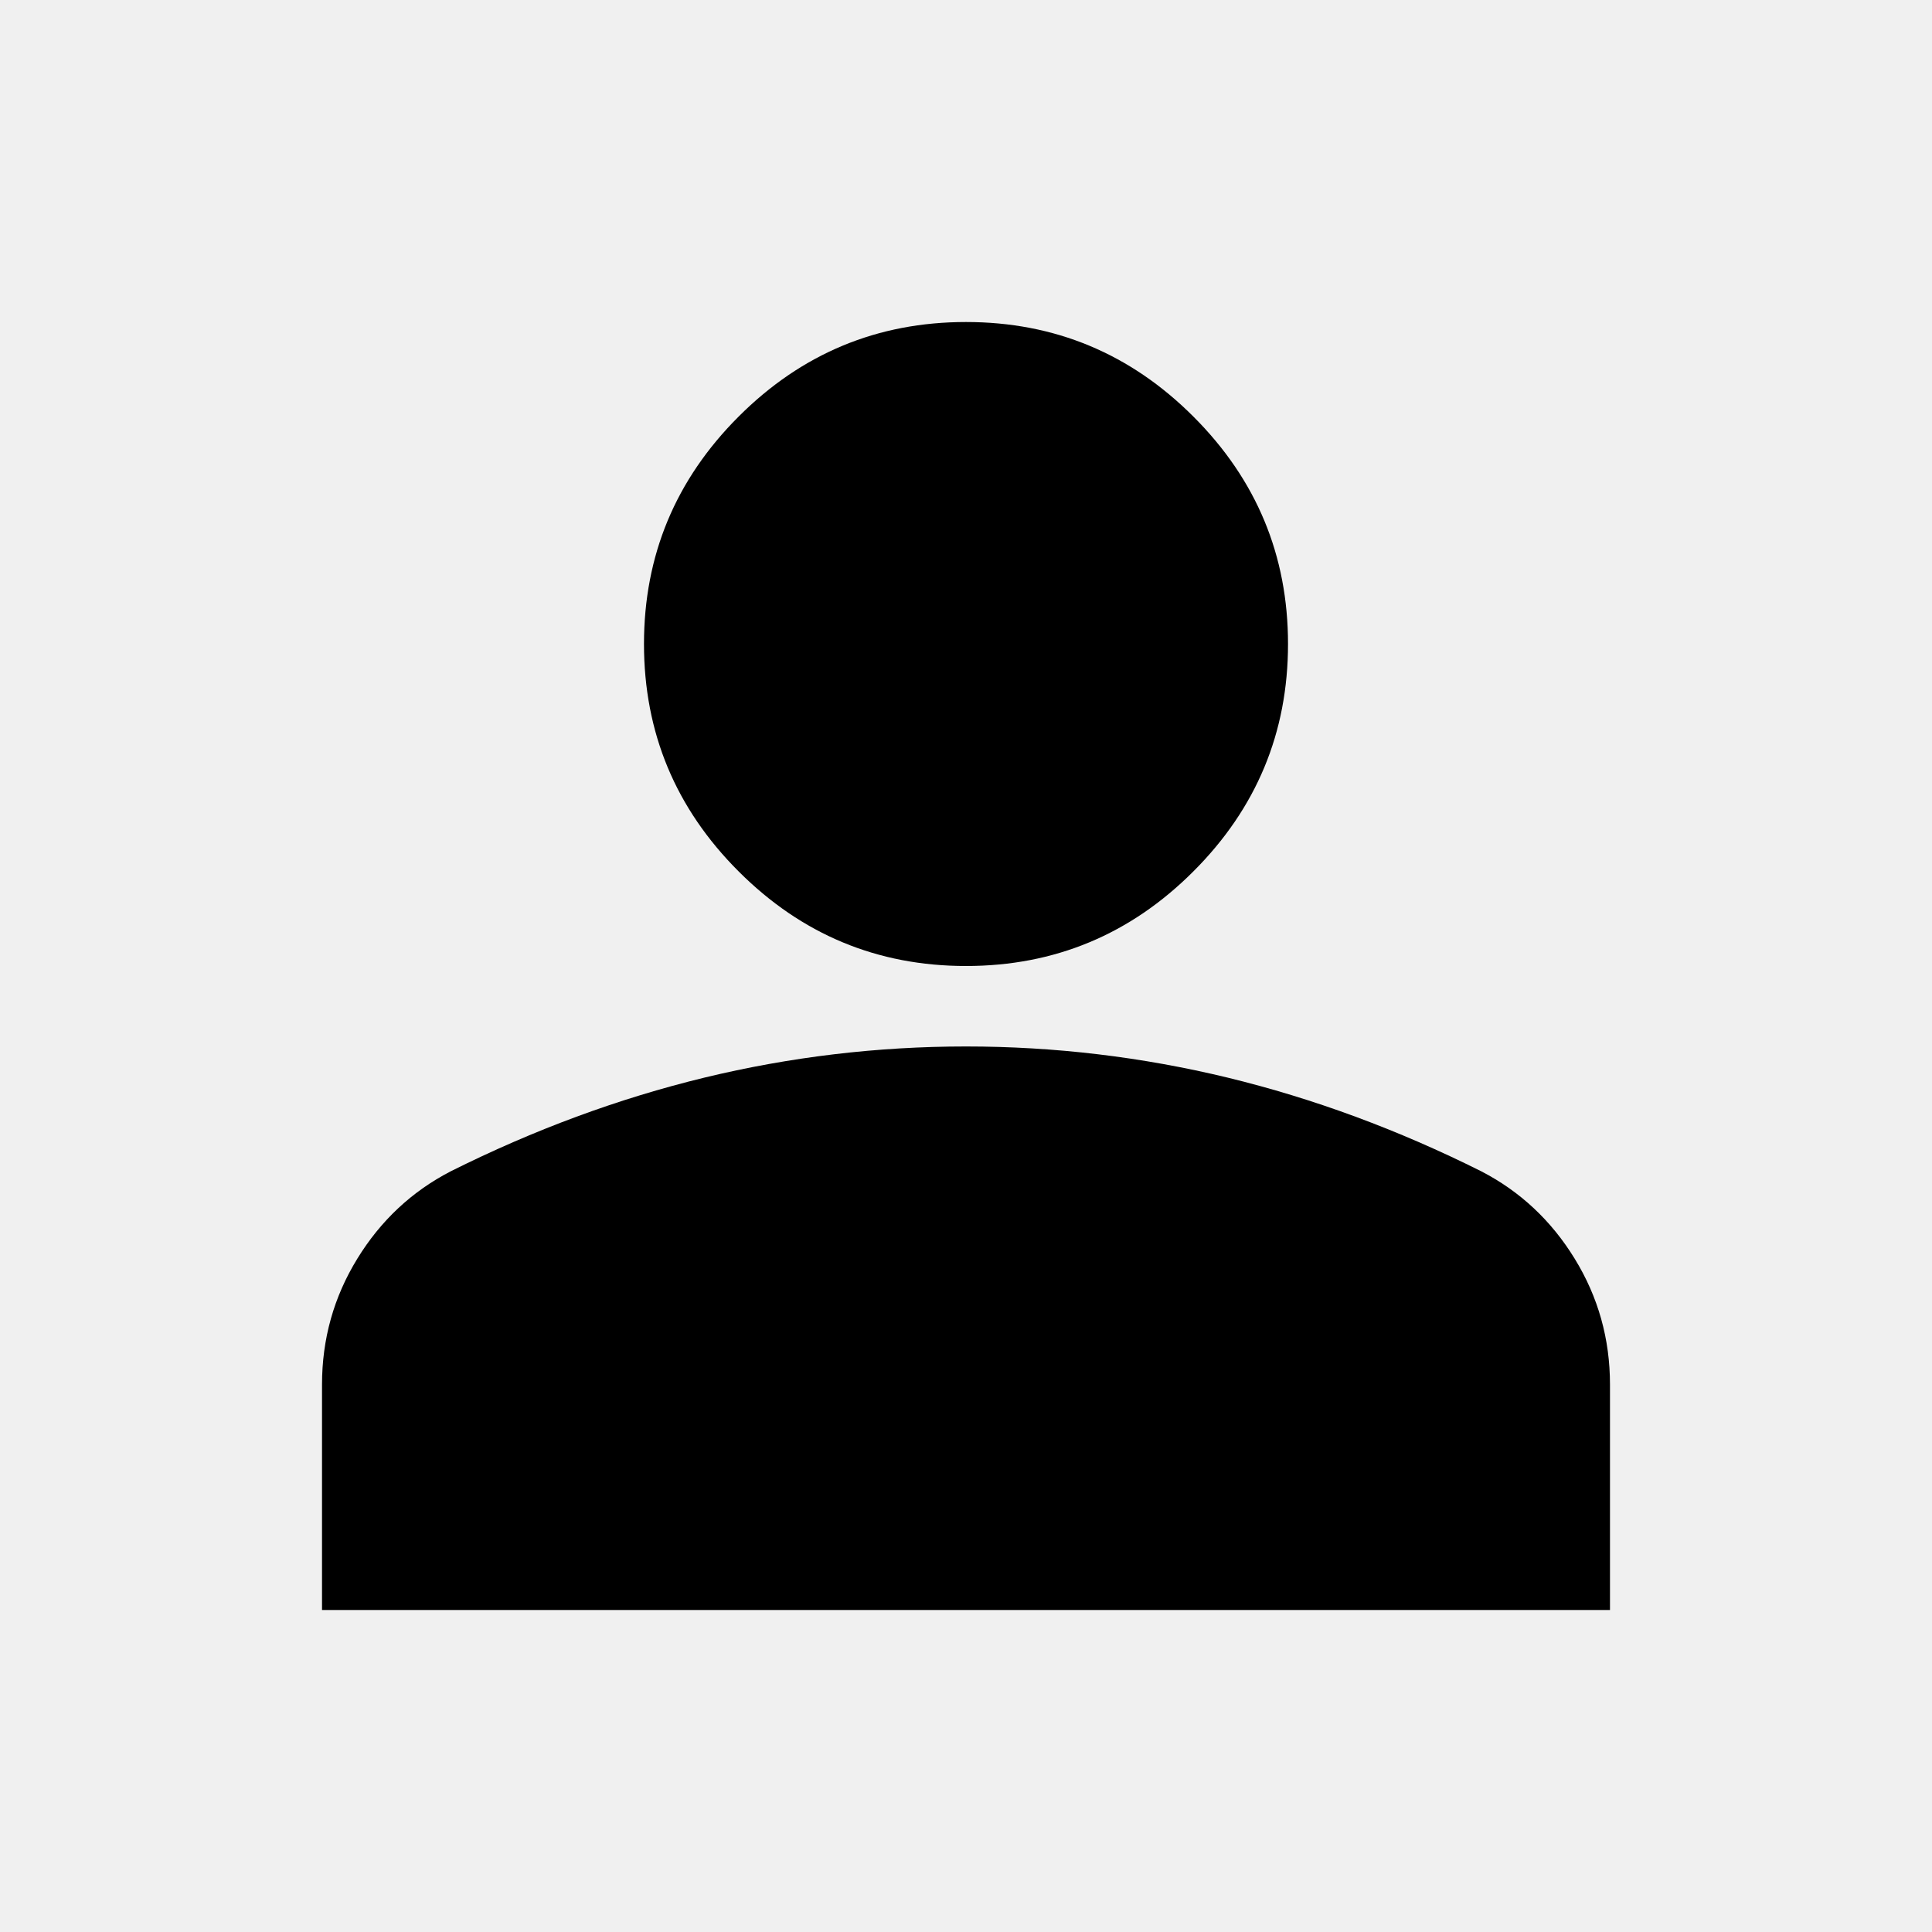
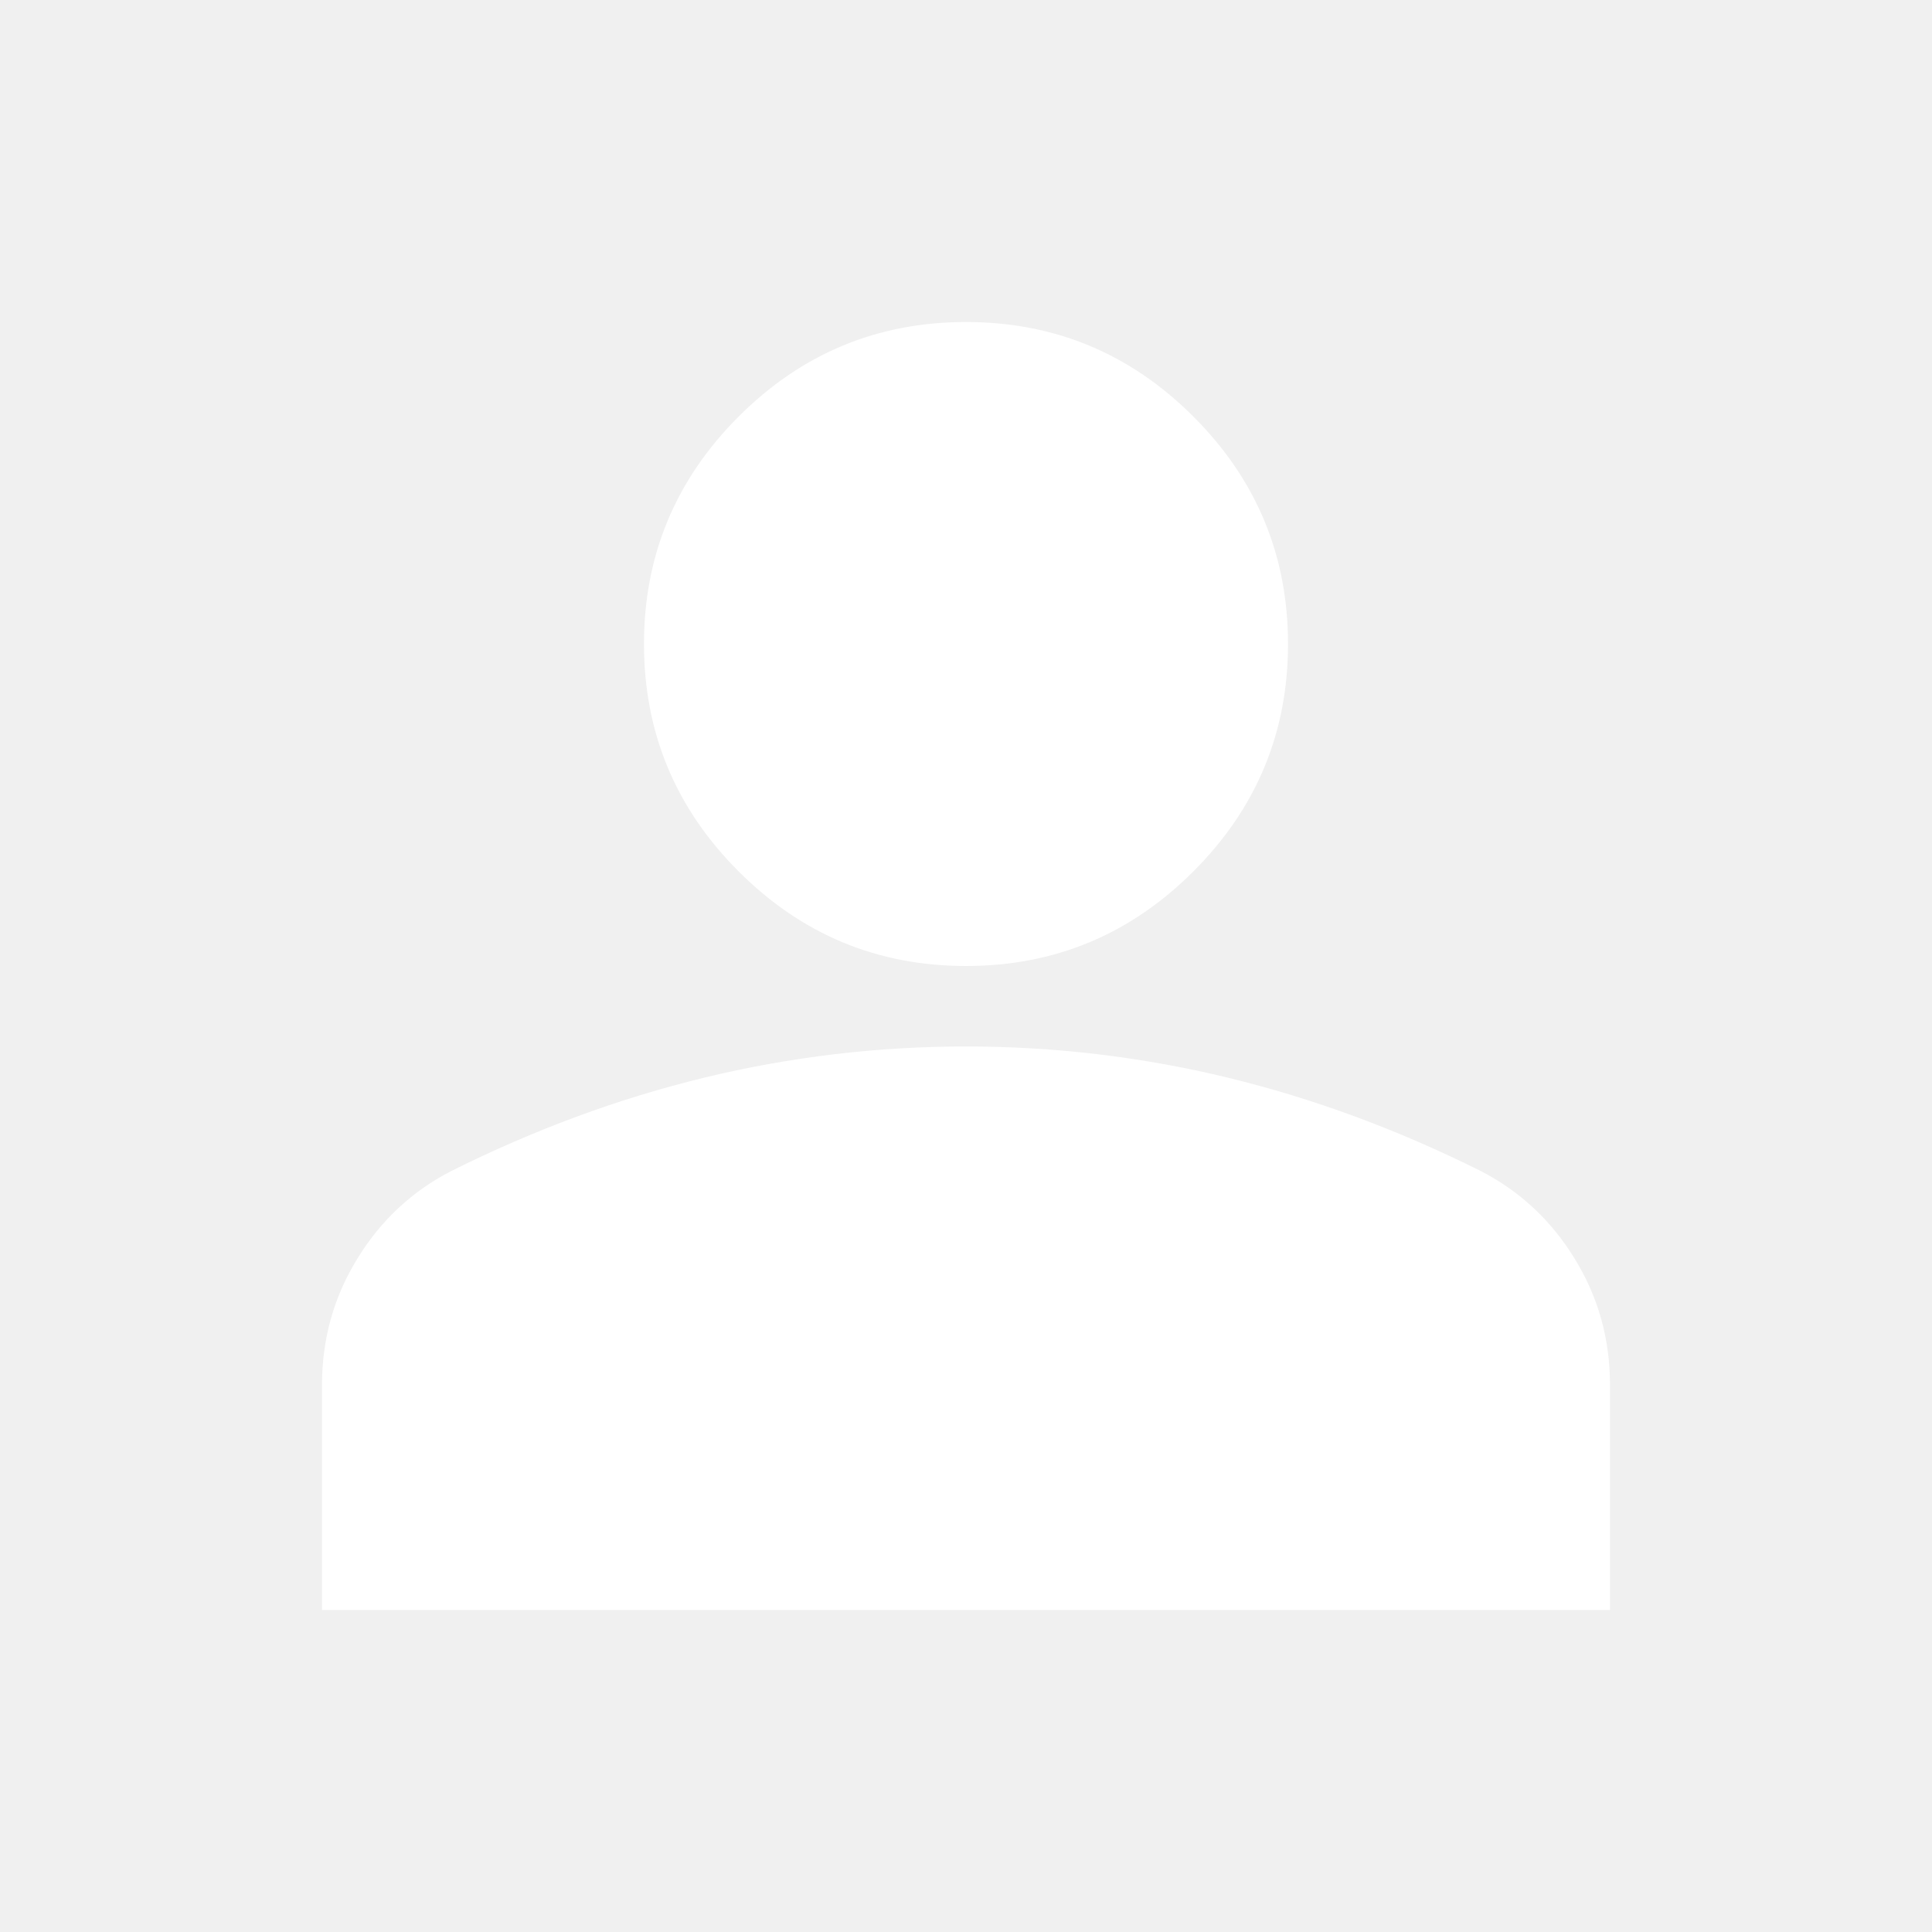
<svg xmlns="http://www.w3.org/2000/svg" width="40" height="40" viewBox="0 0 40 40" fill="none">
-   <path d="M20 20C18.167 20 16.597 19.347 15.292 18.041C13.986 16.736 13.333 15.166 13.333 13.333C13.333 11.5 13.986 9.93 15.292 8.625C16.597 7.319 18.167 6.667 20 6.667C21.833 6.667 23.403 7.319 24.708 8.625C26.014 9.93 26.667 11.5 26.667 13.333C26.667 15.166 26.014 16.736 24.708 18.041C23.403 19.347 21.833 20 20 20ZM6.667 33.333V28.666C6.667 27.722 6.91 26.854 7.397 26.061C7.882 25.27 8.528 24.666 9.333 24.25C11.056 23.389 12.806 22.743 14.583 22.311C16.361 21.881 18.167 21.666 20 21.666C21.833 21.666 23.639 21.881 25.417 22.311C27.195 22.743 28.945 23.389 30.667 24.25C31.472 24.666 32.118 25.27 32.603 26.061C33.09 26.854 33.333 27.722 33.333 28.666V33.333H6.667Z" fill="#000" />
+   <path d="M20 20C18.167 20 16.597 19.347 15.292 18.041C13.986 16.736 13.333 15.166 13.333 13.333C13.333 11.5 13.986 9.93 15.292 8.625C16.597 7.319 18.167 6.667 20 6.667C21.833 6.667 23.403 7.319 24.708 8.625C26.014 9.93 26.667 11.5 26.667 13.333C26.667 15.166 26.014 16.736 24.708 18.041C23.403 19.347 21.833 20 20 20ZM6.667 33.333V28.666C6.667 27.722 6.91 26.854 7.397 26.061C7.882 25.27 8.528 24.666 9.333 24.25C11.056 23.389 12.806 22.743 14.583 22.311C16.361 21.881 18.167 21.666 20 21.666C21.833 21.666 23.639 21.881 25.417 22.311C27.195 22.743 28.945 23.389 30.667 24.25C31.472 24.666 32.118 25.27 32.603 26.061C33.09 26.854 33.333 27.722 33.333 28.666V33.333H6.667Z" fill="#fff" />
</svg>
